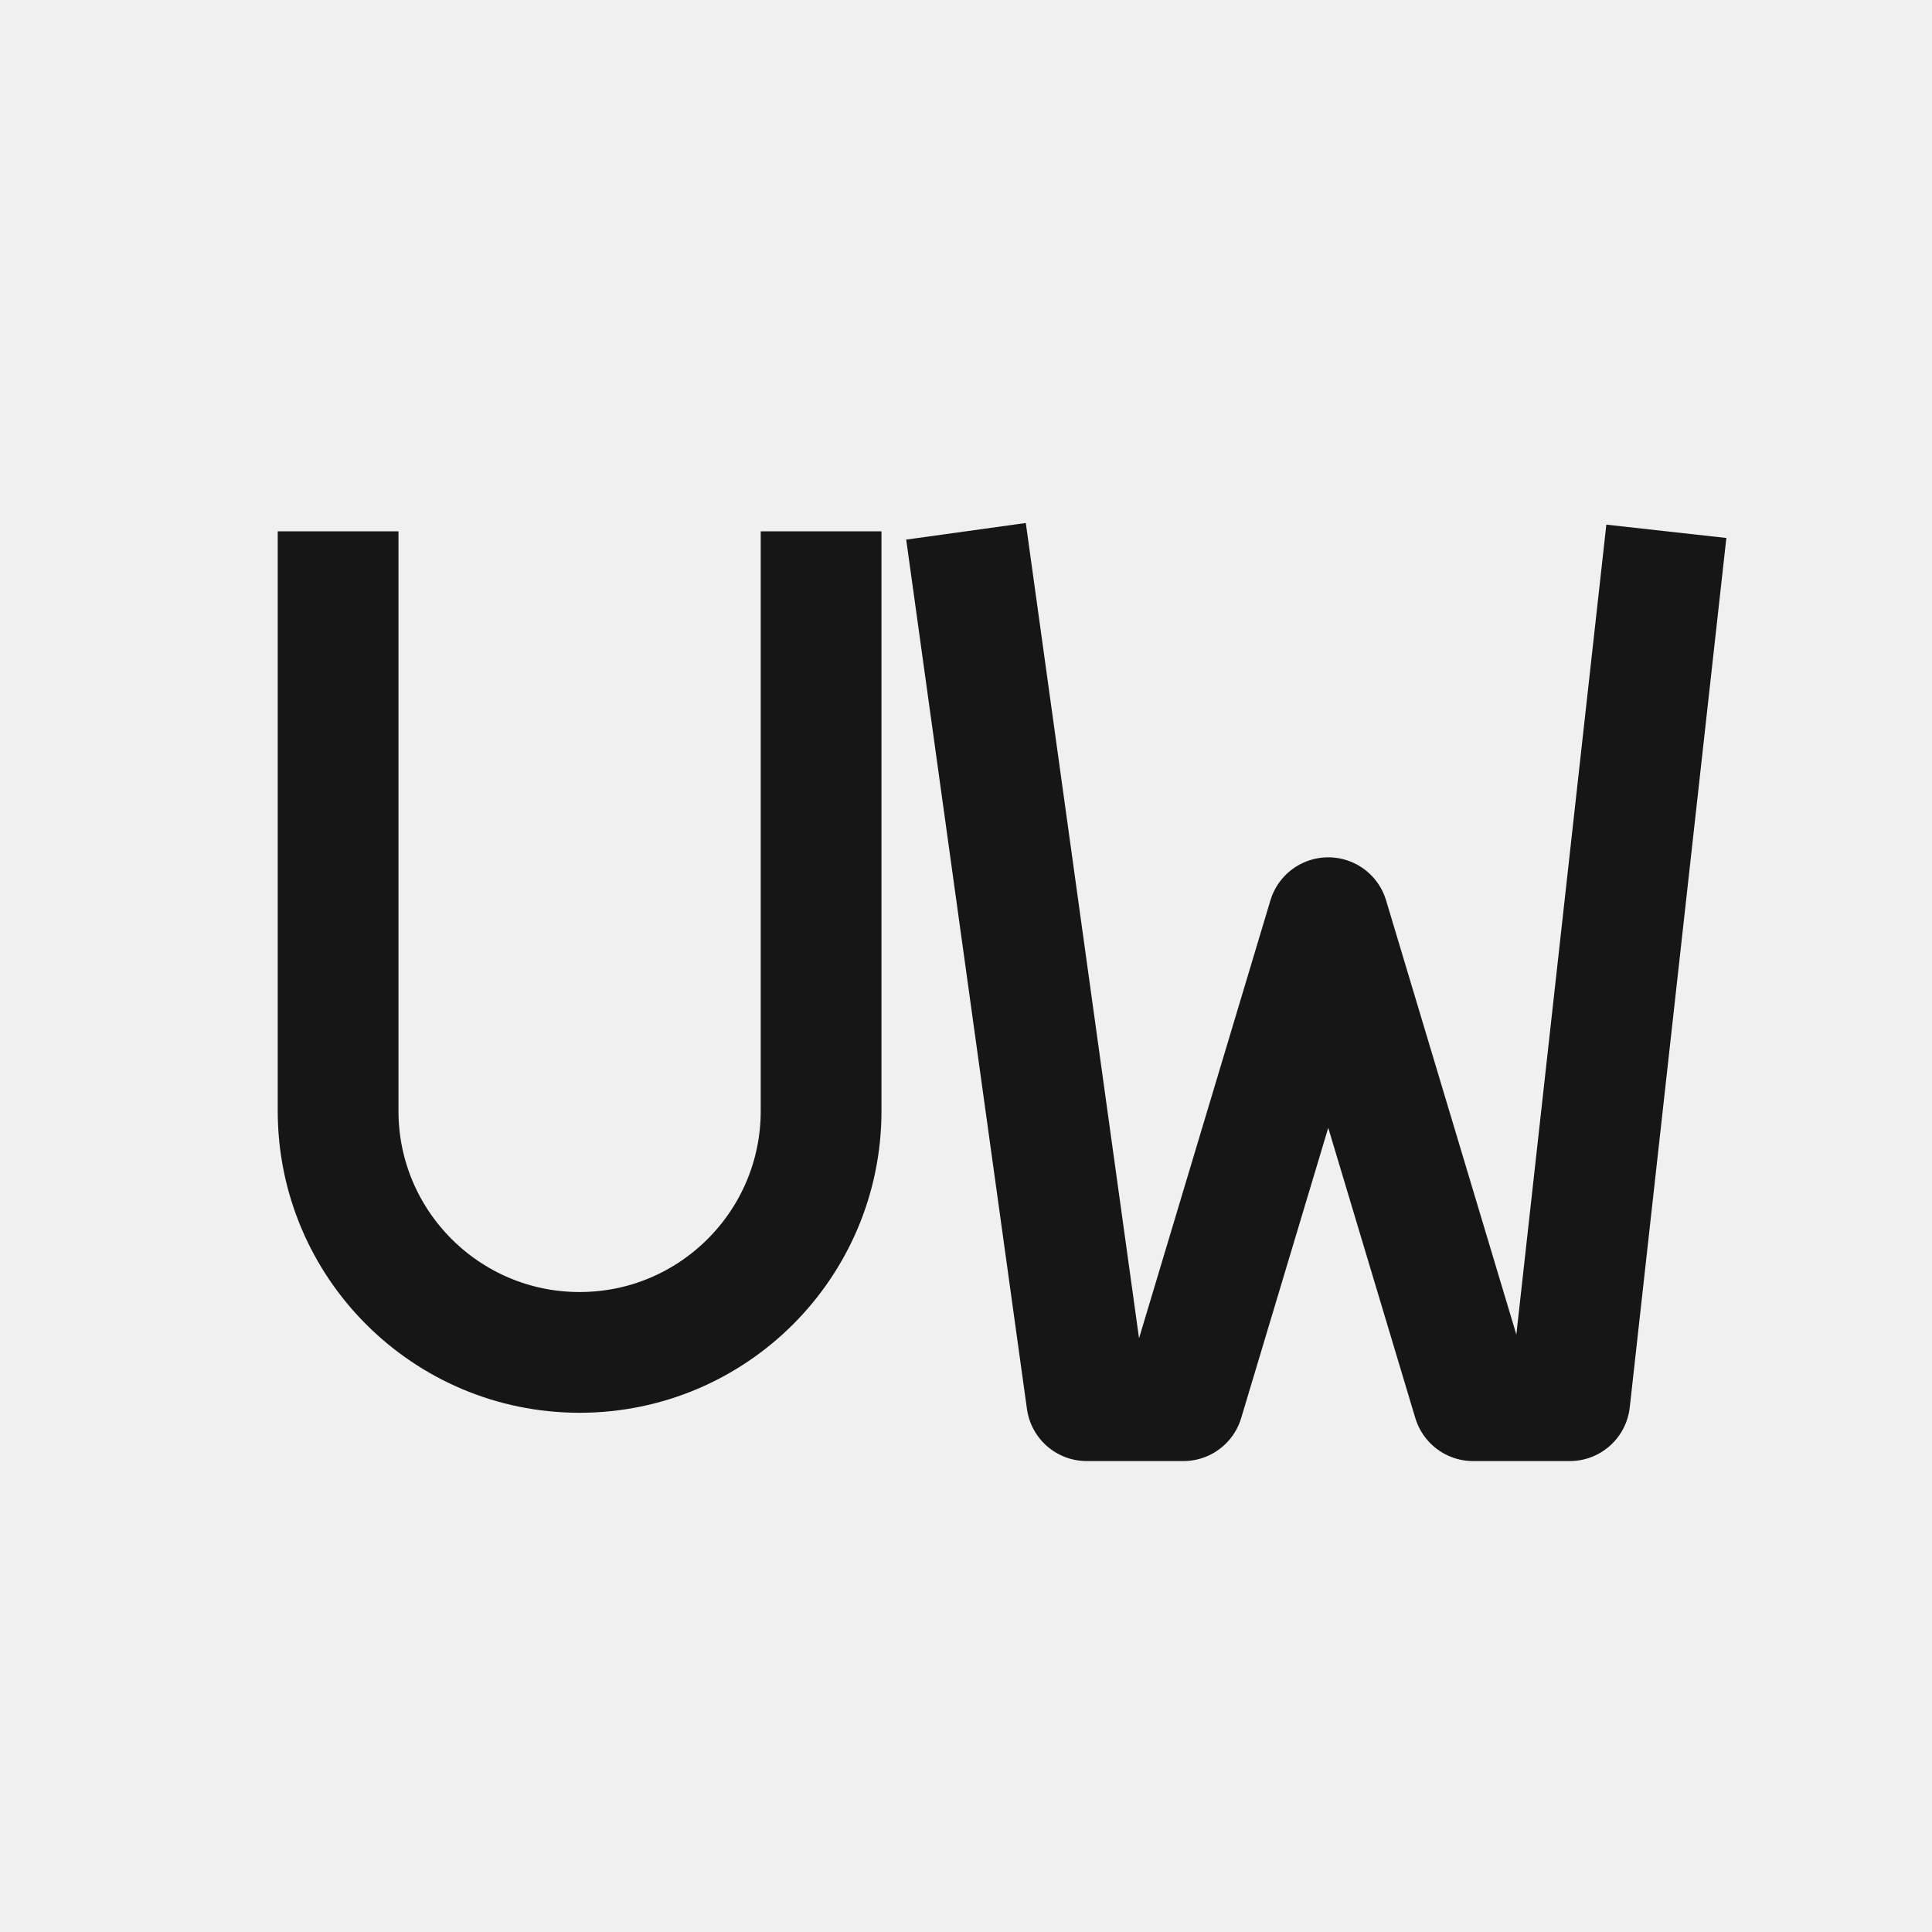
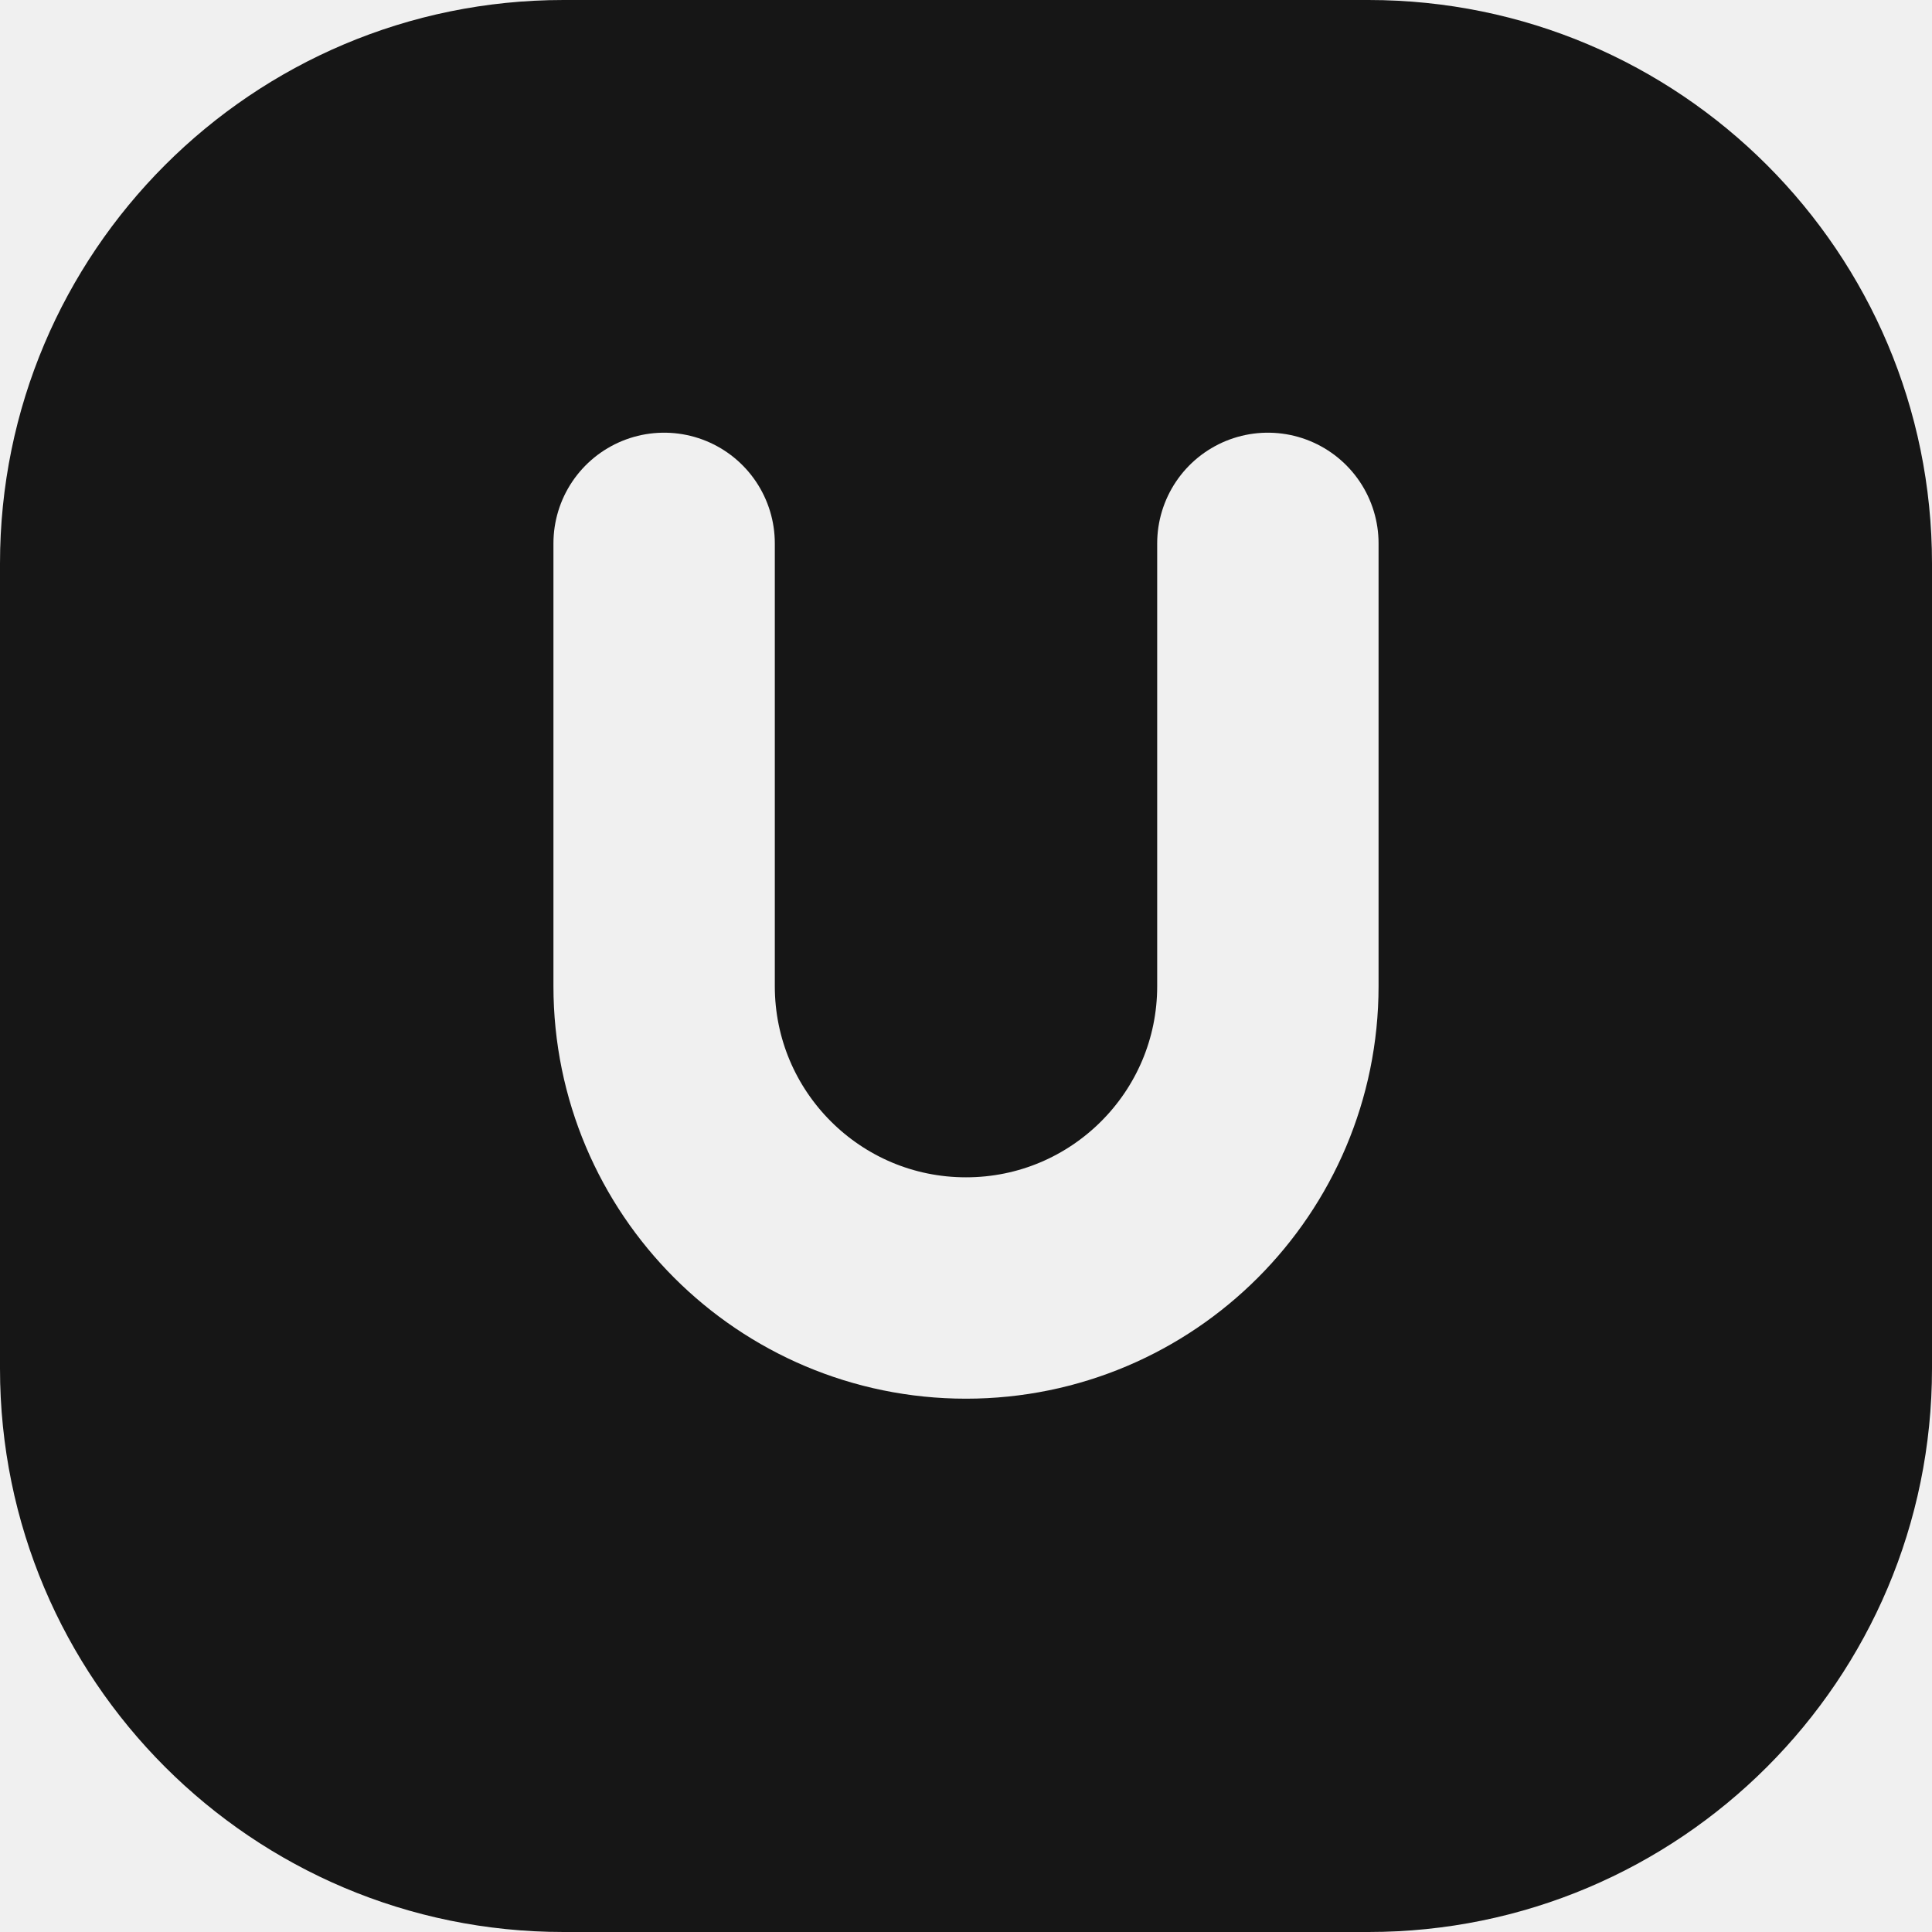
- <svg xmlns="http://www.w3.org/2000/svg" viewBox="0 0 40 40">
+ <svg xmlns="http://www.w3.org/2000/svg" viewBox="0 0 24 24">
  <style>:root{color:#161616}@media(prefers-color-scheme:dark){:root{color:#f5f5f5}}</style>
-   <g transform="translate(4 4)" fill="none" stroke="currentColor" stroke-width="2.5" stroke-linejoin="round">
-     <path d="M3 7v12a5 5 0 0 0 10 0V7M16 7l2.5 18h2l3-10 3 10h2L30.5 7" />
-   </g>
+   <mask id="u">
+     <rect width="24" height="24" fill="white" />
+     <path d="M8.25 6.75v5.5a3.75 3.75 0 0 0 7.5 0v-5.5" fill="none" stroke="black" stroke-width="2.75" stroke-linecap="round" />
+   </mask>
+   <rect width="24" height="24" rx="7" fill="currentColor" mask="url(#u)" />
</svg>
